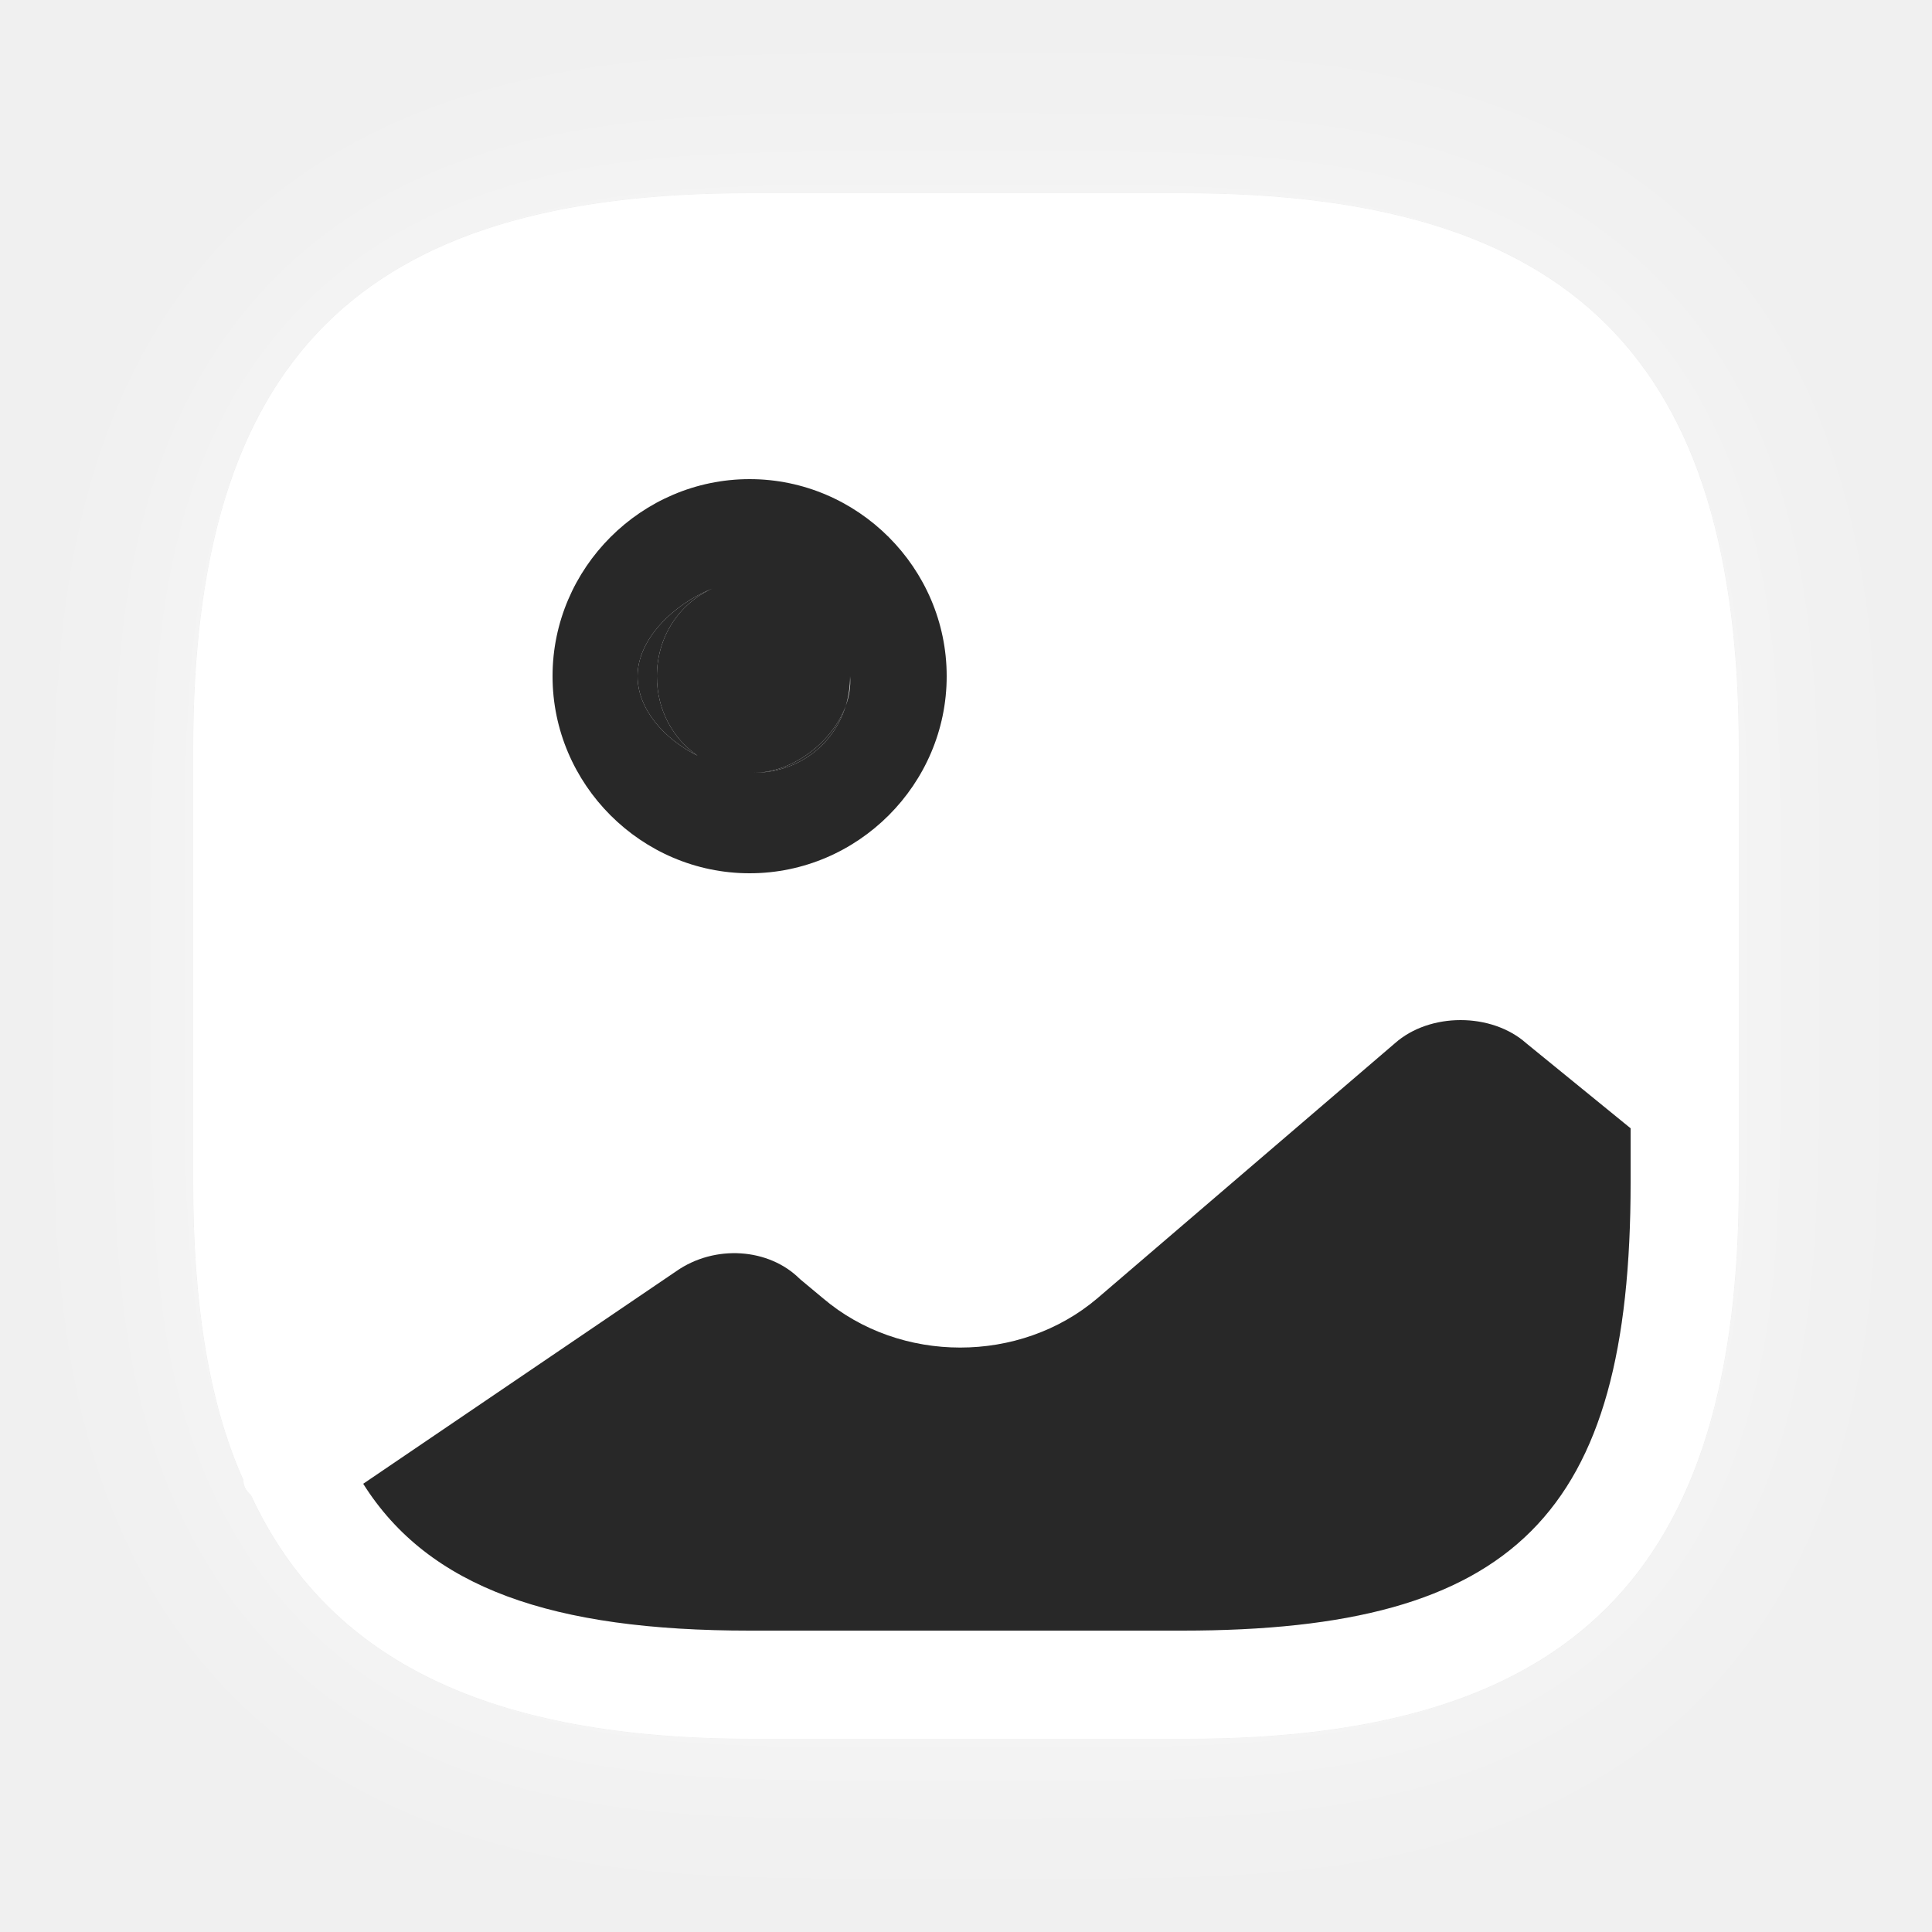
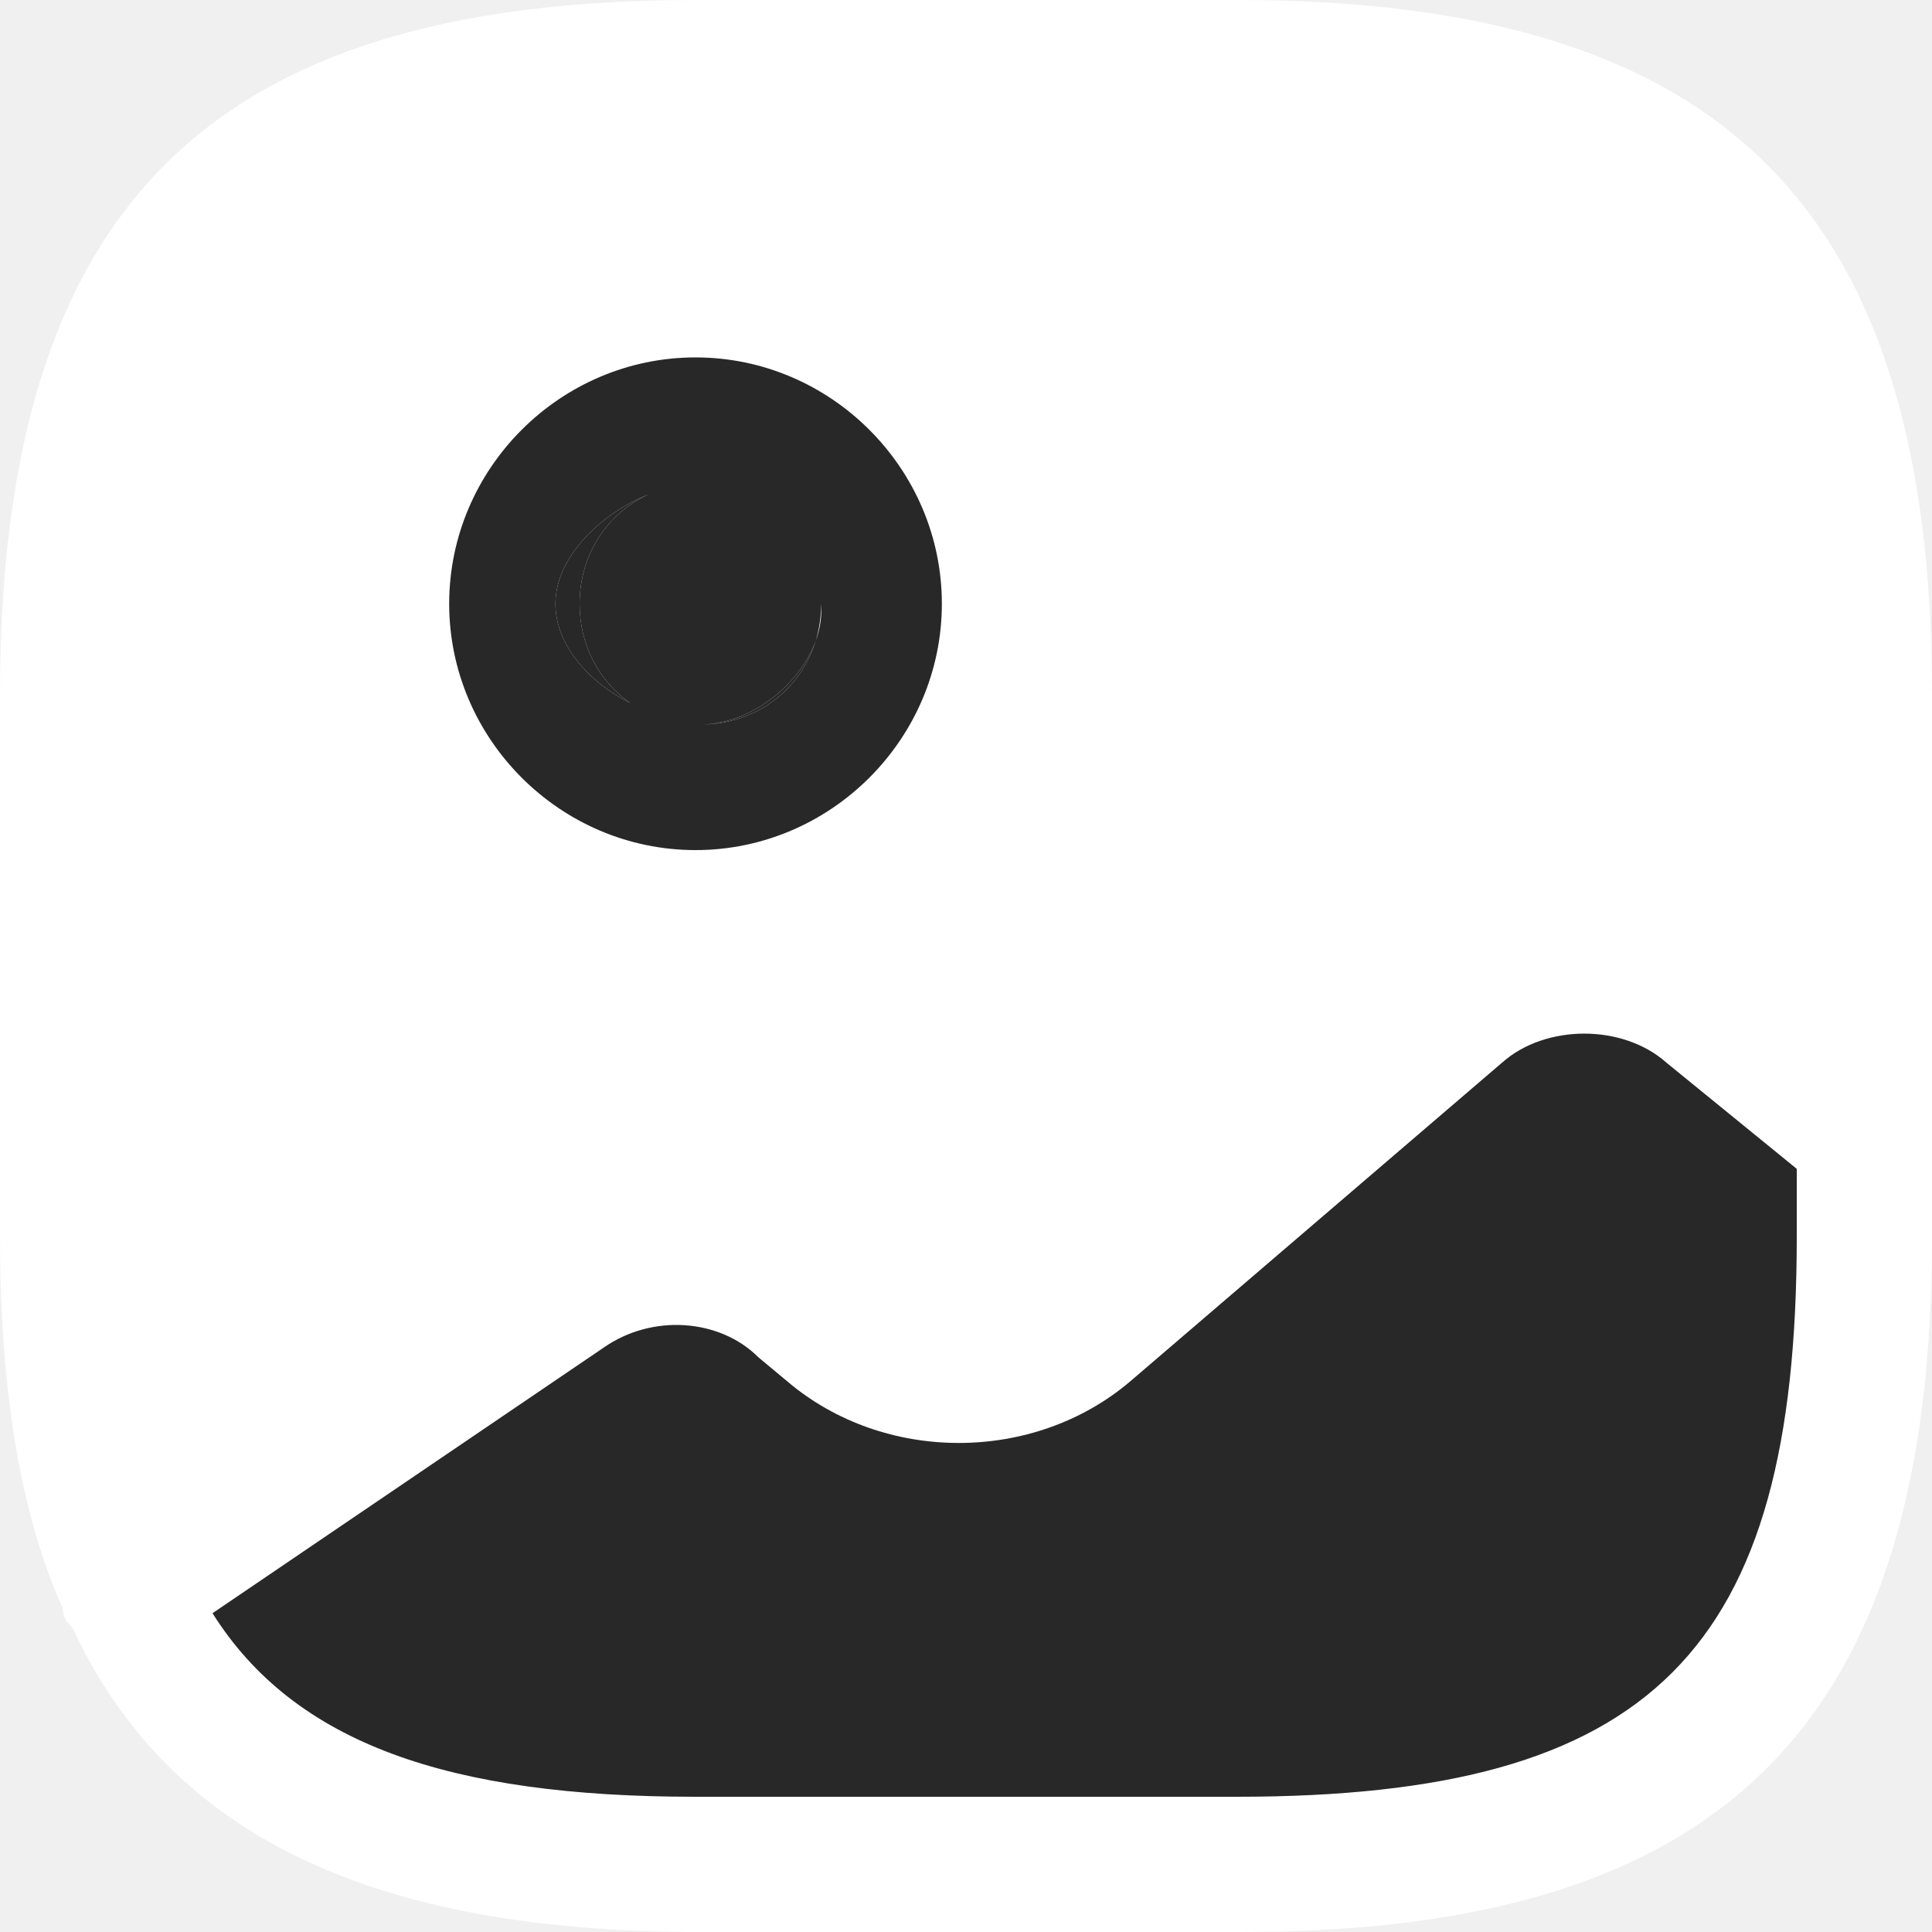
- <svg xmlns="http://www.w3.org/2000/svg" width="50" height="50" viewBox="0 0 50 50" fill="none">
-   <g filter="url(#filter0_d_146_279)">
-     <path d="M30.6 5H19.4C9.3 5 5 9.3 5 19.4V30.6C5 33.7 5.4 36.3 6.3 38.3C6.3 38.5 6.4 38.6 6.5 38.7C8.5 43 12.7 45 19.5 45H30.7C40.7 45 45 40.7 45 30.6V19.4C45 9.3 40.7 5 30.6 5ZM19.4 12.4C22.2 12.4 24.5 14.7 24.5 17.5C24.5 20.3 22.2 22.6 19.4 22.6C16.6 22.6 14.3 20.3 14.3 17.5C14.3 14.7 16.6 12.4 19.4 12.4ZM42.2 30.6C42.2 39.2 39.2 42.2 30.6 42.2H19.4C14.3 42.2 11.1 41.1 9.4 38.4L17.5 32.9C18.5 32.2 19.9 32.3 20.7 33.1L21.3 33.6C23.3 35.3 26.4 35.3 28.4 33.6L36.1 27C37 26.2 38.6 26.2 39.5 27L42 29.2V30.6H42.2Z" fill="white" />
-     <path d="M42.2 29.2L42.2 30.6C42.2 39.2 39.2 42.2 30.6 42.2H19.4C14.3 42.2 11.1 41.1 9.4 38.4L17.5 32.9C18.5 32.2 19.9 32.3 20.7 33.1L21.3 33.6C23.3 35.3 26.4 35.3 28.4 33.6L36.1 27C37 26.2 38.6 26.2 39.5 27L42.2 29.2Z" fill="#282828" />
-     <path d="M16.5 17.5C16.5 18.36 17.201 19.133 18.052 19.557C17.409 19.112 17 18.369 17 17.503C17 16.477 17.575 15.623 18.432 15.233C17.425 15.64 16.5 16.541 16.5 17.5Z" fill="#282828" />
-     <path fill-rule="evenodd" clip-rule="evenodd" d="M14.3 17.5C14.3 14.7 16.6 12.4 19.4 12.4C22.2 12.4 24.5 14.7 24.5 17.5C24.5 20.3 22.2 22.6 19.4 22.6C16.6 22.6 14.3 20.3 14.3 17.5ZM18.052 19.557C17.409 19.112 17 18.369 17 17.503C17 16.477 17.575 15.623 18.432 15.233C17.425 15.64 16.5 16.541 16.5 17.5C16.5 18.36 17.201 19.133 18.052 19.557ZM22 17.503C22.021 17.76 21.979 18.021 21.886 18.273C21.96 18.032 22 17.774 22 17.503ZM19.5 20C20.642 20 21.572 19.291 21.886 18.273C21.544 19.199 20.522 20 19.5 20Z" fill="#282828" />
-     <path d="M19.5 20C20.642 20 21.572 19.291 21.886 18.273C21.544 19.199 20.522 20 19.5 20Z" fill="#282828" />
-   </g>
-   <defs>
-     <filter id="filter0_d_146_279" x="0" y="0" width="50" height="50" filterUnits="userSpaceOnUse" color-interpolation-filters="sRGB">
-       <feFlood flood-opacity="0" result="BackgroundImageFix" />
-       <feColorMatrix in="SourceAlpha" type="matrix" values="0 0 0 0 0 0 0 0 0 0 0 0 0 0 0 0 0 0 127 0" result="hardAlpha" />
-       <feOffset />
-       <feGaussianBlur stdDeviation="2.5" />
-       <feComposite in2="hardAlpha" operator="out" />
-       <feColorMatrix type="matrix" values="0 0 0 0 1 0 0 0 0 1 0 0 0 0 1 0 0 0 0.5 0" />
-       <feBlend mode="normal" in2="BackgroundImageFix" result="effect1_dropShadow_146_279" />
-       <feBlend mode="normal" in="SourceGraphic" in2="effect1_dropShadow_146_279" result="shape" />
-     </filter>
-   </defs>
+ <svg xmlns="http://www.w3.org/2000/svg" width="40" height="40" viewBox="0 0 40 40" fill="none">
+   <path d="M25.6 0H14.4C4.3 0 0 4.3 0 14.4V25.6C0 28.7 0.4 31.3 1.3 33.3C1.3 33.5 1.4 33.6 1.5 33.7C3.5 38 7.7 40 14.5 40H25.7C35.7 40 40 35.7 40 25.6V14.4C40 4.3 35.7 0 25.6 0ZM14.4 7.4C17.2 7.4 19.5 9.7 19.5 12.5C19.5 15.3 17.2 17.6 14.4 17.6C11.6 17.6 9.3 15.3 9.3 12.5C9.3 9.7 11.6 7.4 14.4 7.4ZM37.2 25.6C37.2 34.2 34.2 37.2 25.6 37.2H14.4C9.3 37.2 6.1 36.1 4.4 33.4L12.5 27.9C13.5 27.2 14.9 27.3 15.7 28.1L16.3 28.6C18.3 30.3 21.4 30.3 23.4 28.6L31.1 22C32 21.2 33.6 21.2 34.5 22L37 24.2V25.6H37.2Z" fill="white" />
+   <path d="M37.2 24.2L37.2 25.6C37.2 34.2 34.2 37.2 25.6 37.2H14.4C9.3 37.2 6.1 36.1 4.4 33.4L12.5 27.9C13.5 27.2 14.9 27.3 15.7 28.1L16.3 28.6C18.3 30.3 21.4 30.3 23.4 28.6L31.1 22C32 21.2 33.6 21.2 34.5 22L37.2 24.2Z" fill="#282828" />
+   <path d="M11.5 12.5C11.5 13.36 12.201 14.133 13.052 14.557C12.409 14.112 12 13.369 12 12.503C12 11.477 12.575 10.623 13.432 10.233C12.425 10.64 11.5 11.541 11.5 12.5Z" fill="#282828" />
+   <path fill-rule="evenodd" clip-rule="evenodd" d="M9.3 12.5C9.3 9.7 11.6 7.4 14.4 7.4C17.2 7.4 19.5 9.7 19.5 12.5C19.5 15.3 17.2 17.6 14.4 17.6C11.6 17.6 9.3 15.3 9.3 12.5ZM13.052 14.557C12.409 14.112 12 13.369 12 12.503C12 11.477 12.575 10.623 13.432 10.233C12.425 10.64 11.5 11.541 11.5 12.5C11.5 13.36 12.201 14.133 13.052 14.557ZM17 12.503C17.021 12.76 16.979 13.021 16.886 13.273C16.96 13.032 17 12.774 17 12.503ZM14.5 15C15.642 15 16.572 14.29 16.886 13.273C16.544 14.199 15.522 15 14.5 15Z" fill="#282828" />
+   <path d="M14.5 15C15.642 15 16.572 14.29 16.886 13.273C16.544 14.199 15.522 15 14.5 15Z" fill="#282828" />
</svg>
